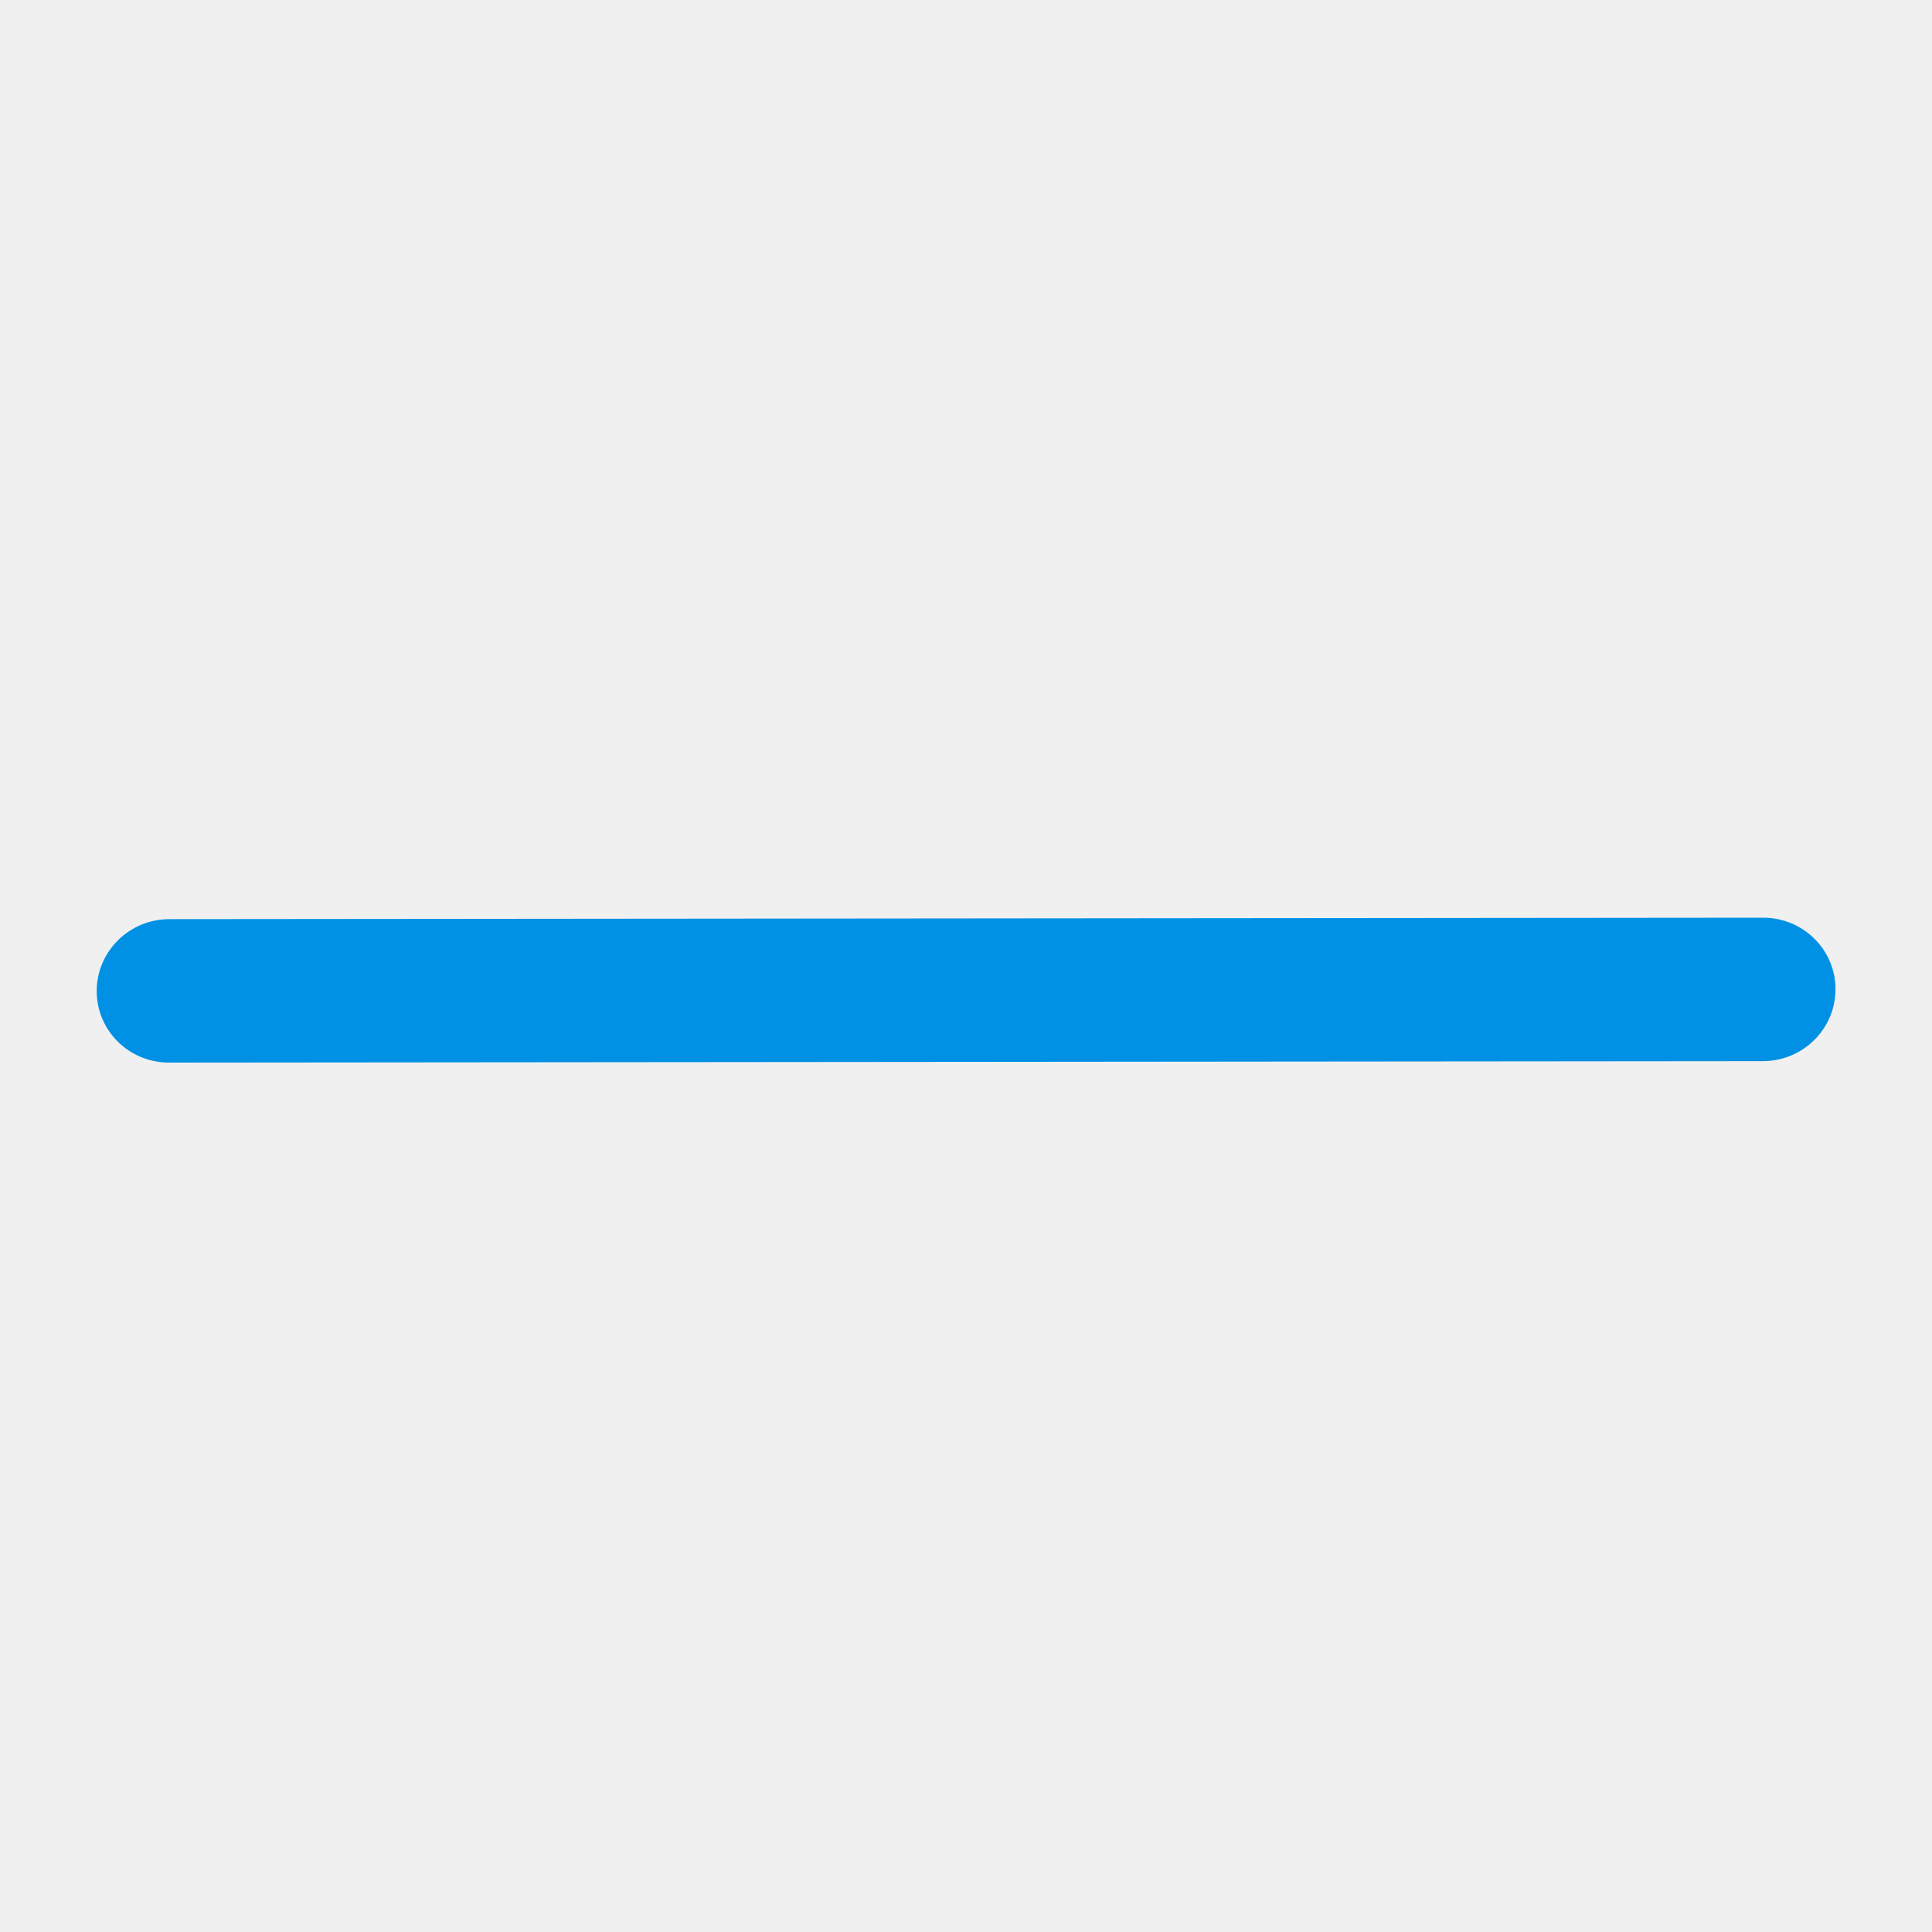
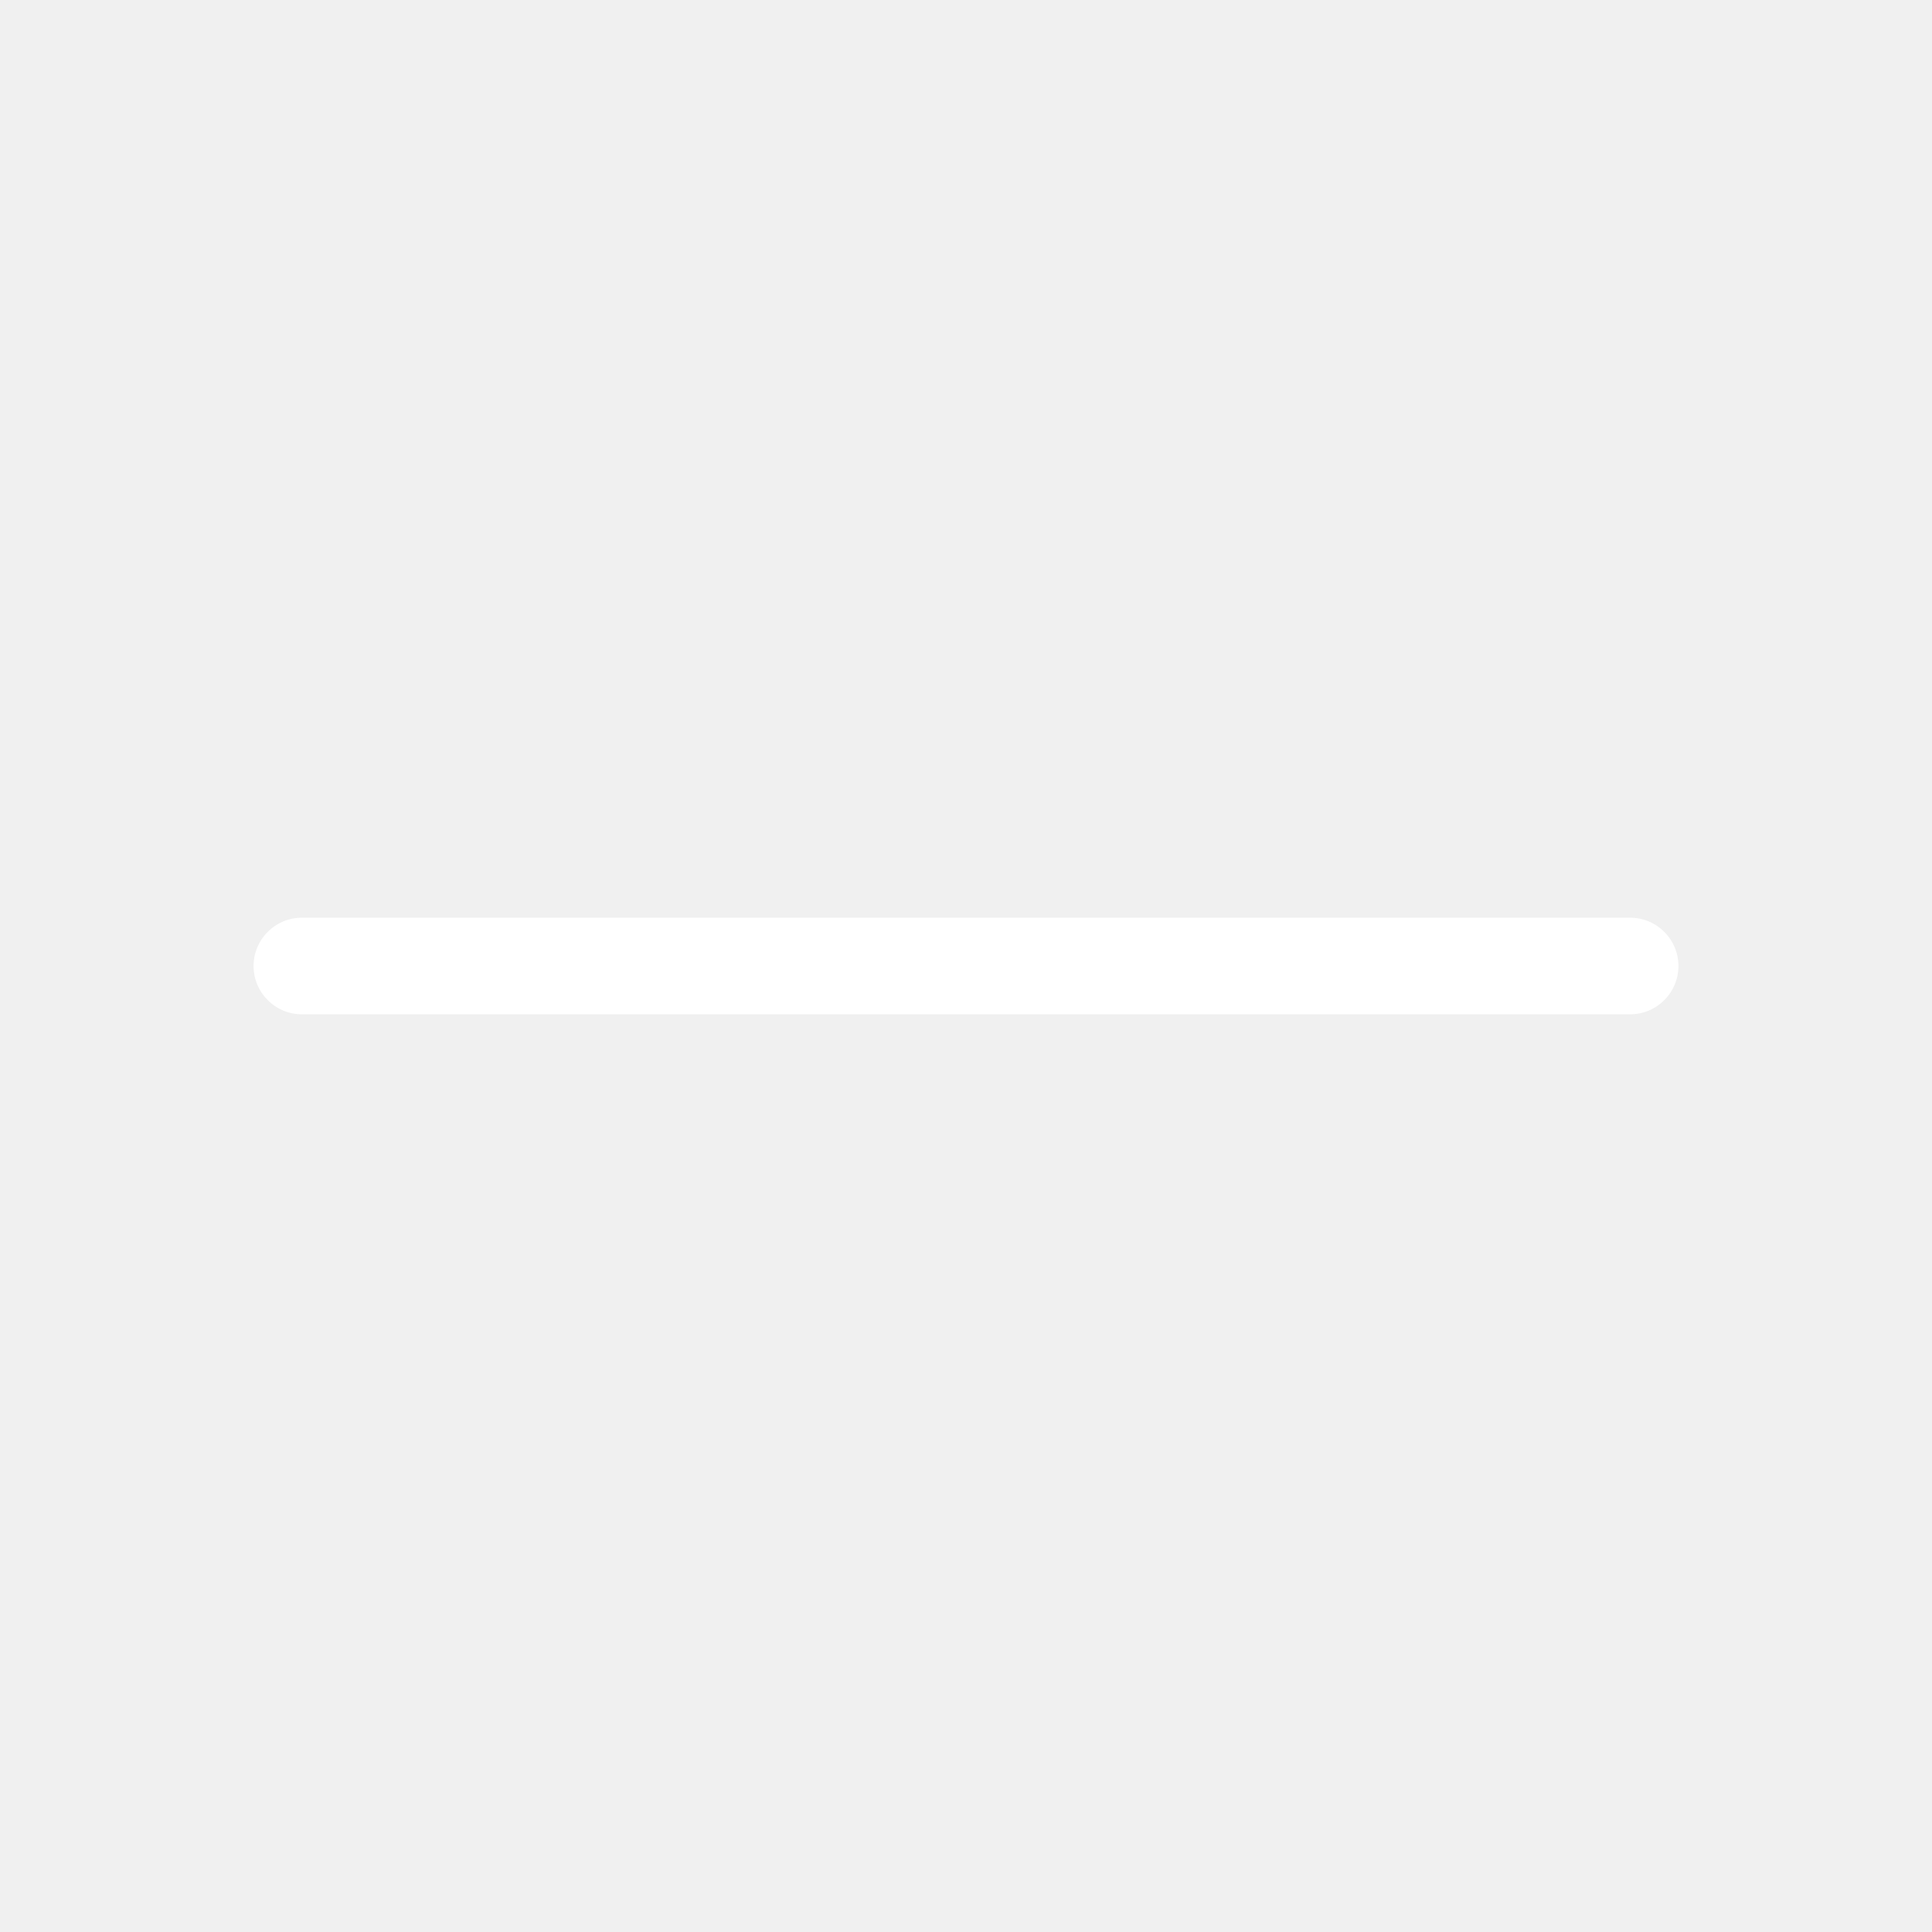
<svg xmlns="http://www.w3.org/2000/svg" width="20" height="20" viewBox="0 0 20 20" fill="none">
-   <path fill-rule="evenodd" clip-rule="evenodd" d="M1.001 10.258C1.002 9.848 1.339 9.515 1.753 9.515L18.253 9.5C18.667 9.5 19.002 9.832 19.001 10.242C19 10.652 18.664 10.985 18.249 10.985L1.749 11C1.335 11 1 10.668 1.001 10.258Z" fill="#0091E4" />
+   <path fill-rule="evenodd" clip-rule="evenodd" d="M2.625 10C2.625 9.724 2.849 9.5 3.125 9.5H16.875C17.151 9.5 17.375 9.724 17.375 10C17.375 10.276 17.151 10.5 16.875 10.5H3.125C2.849 10.5 2.625 10.276 2.625 10Z" fill="white" />
</svg>
